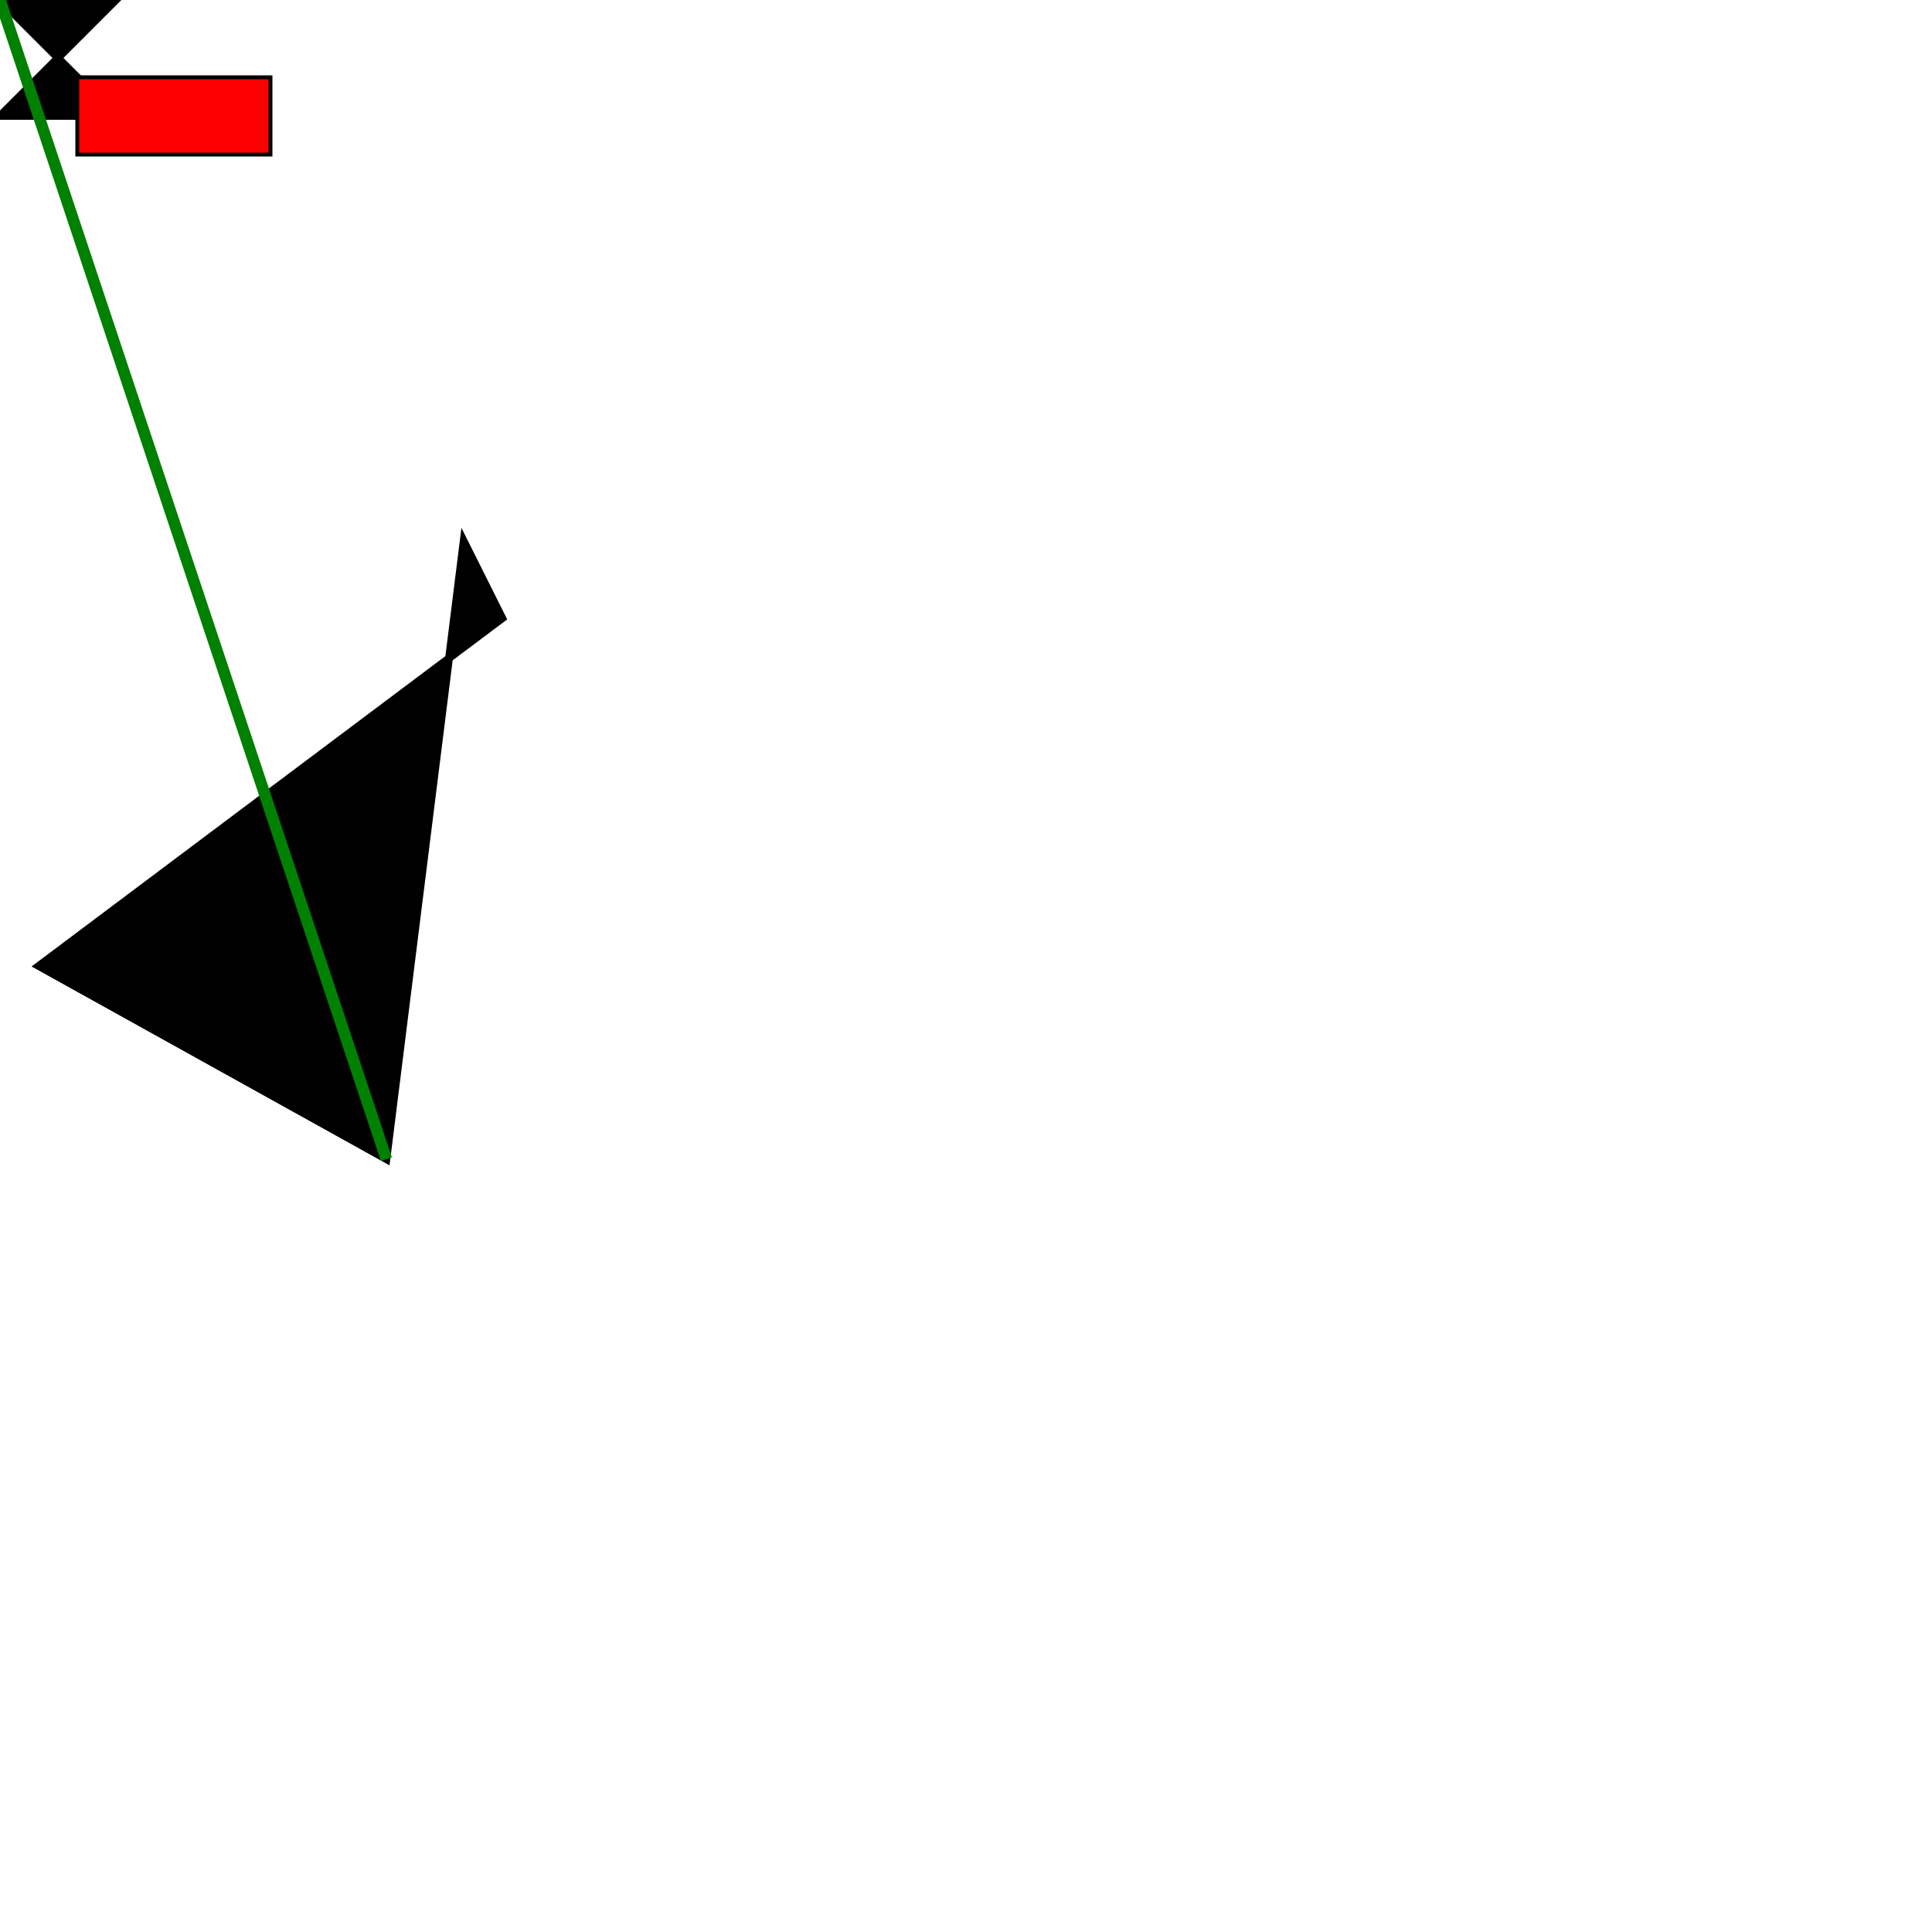
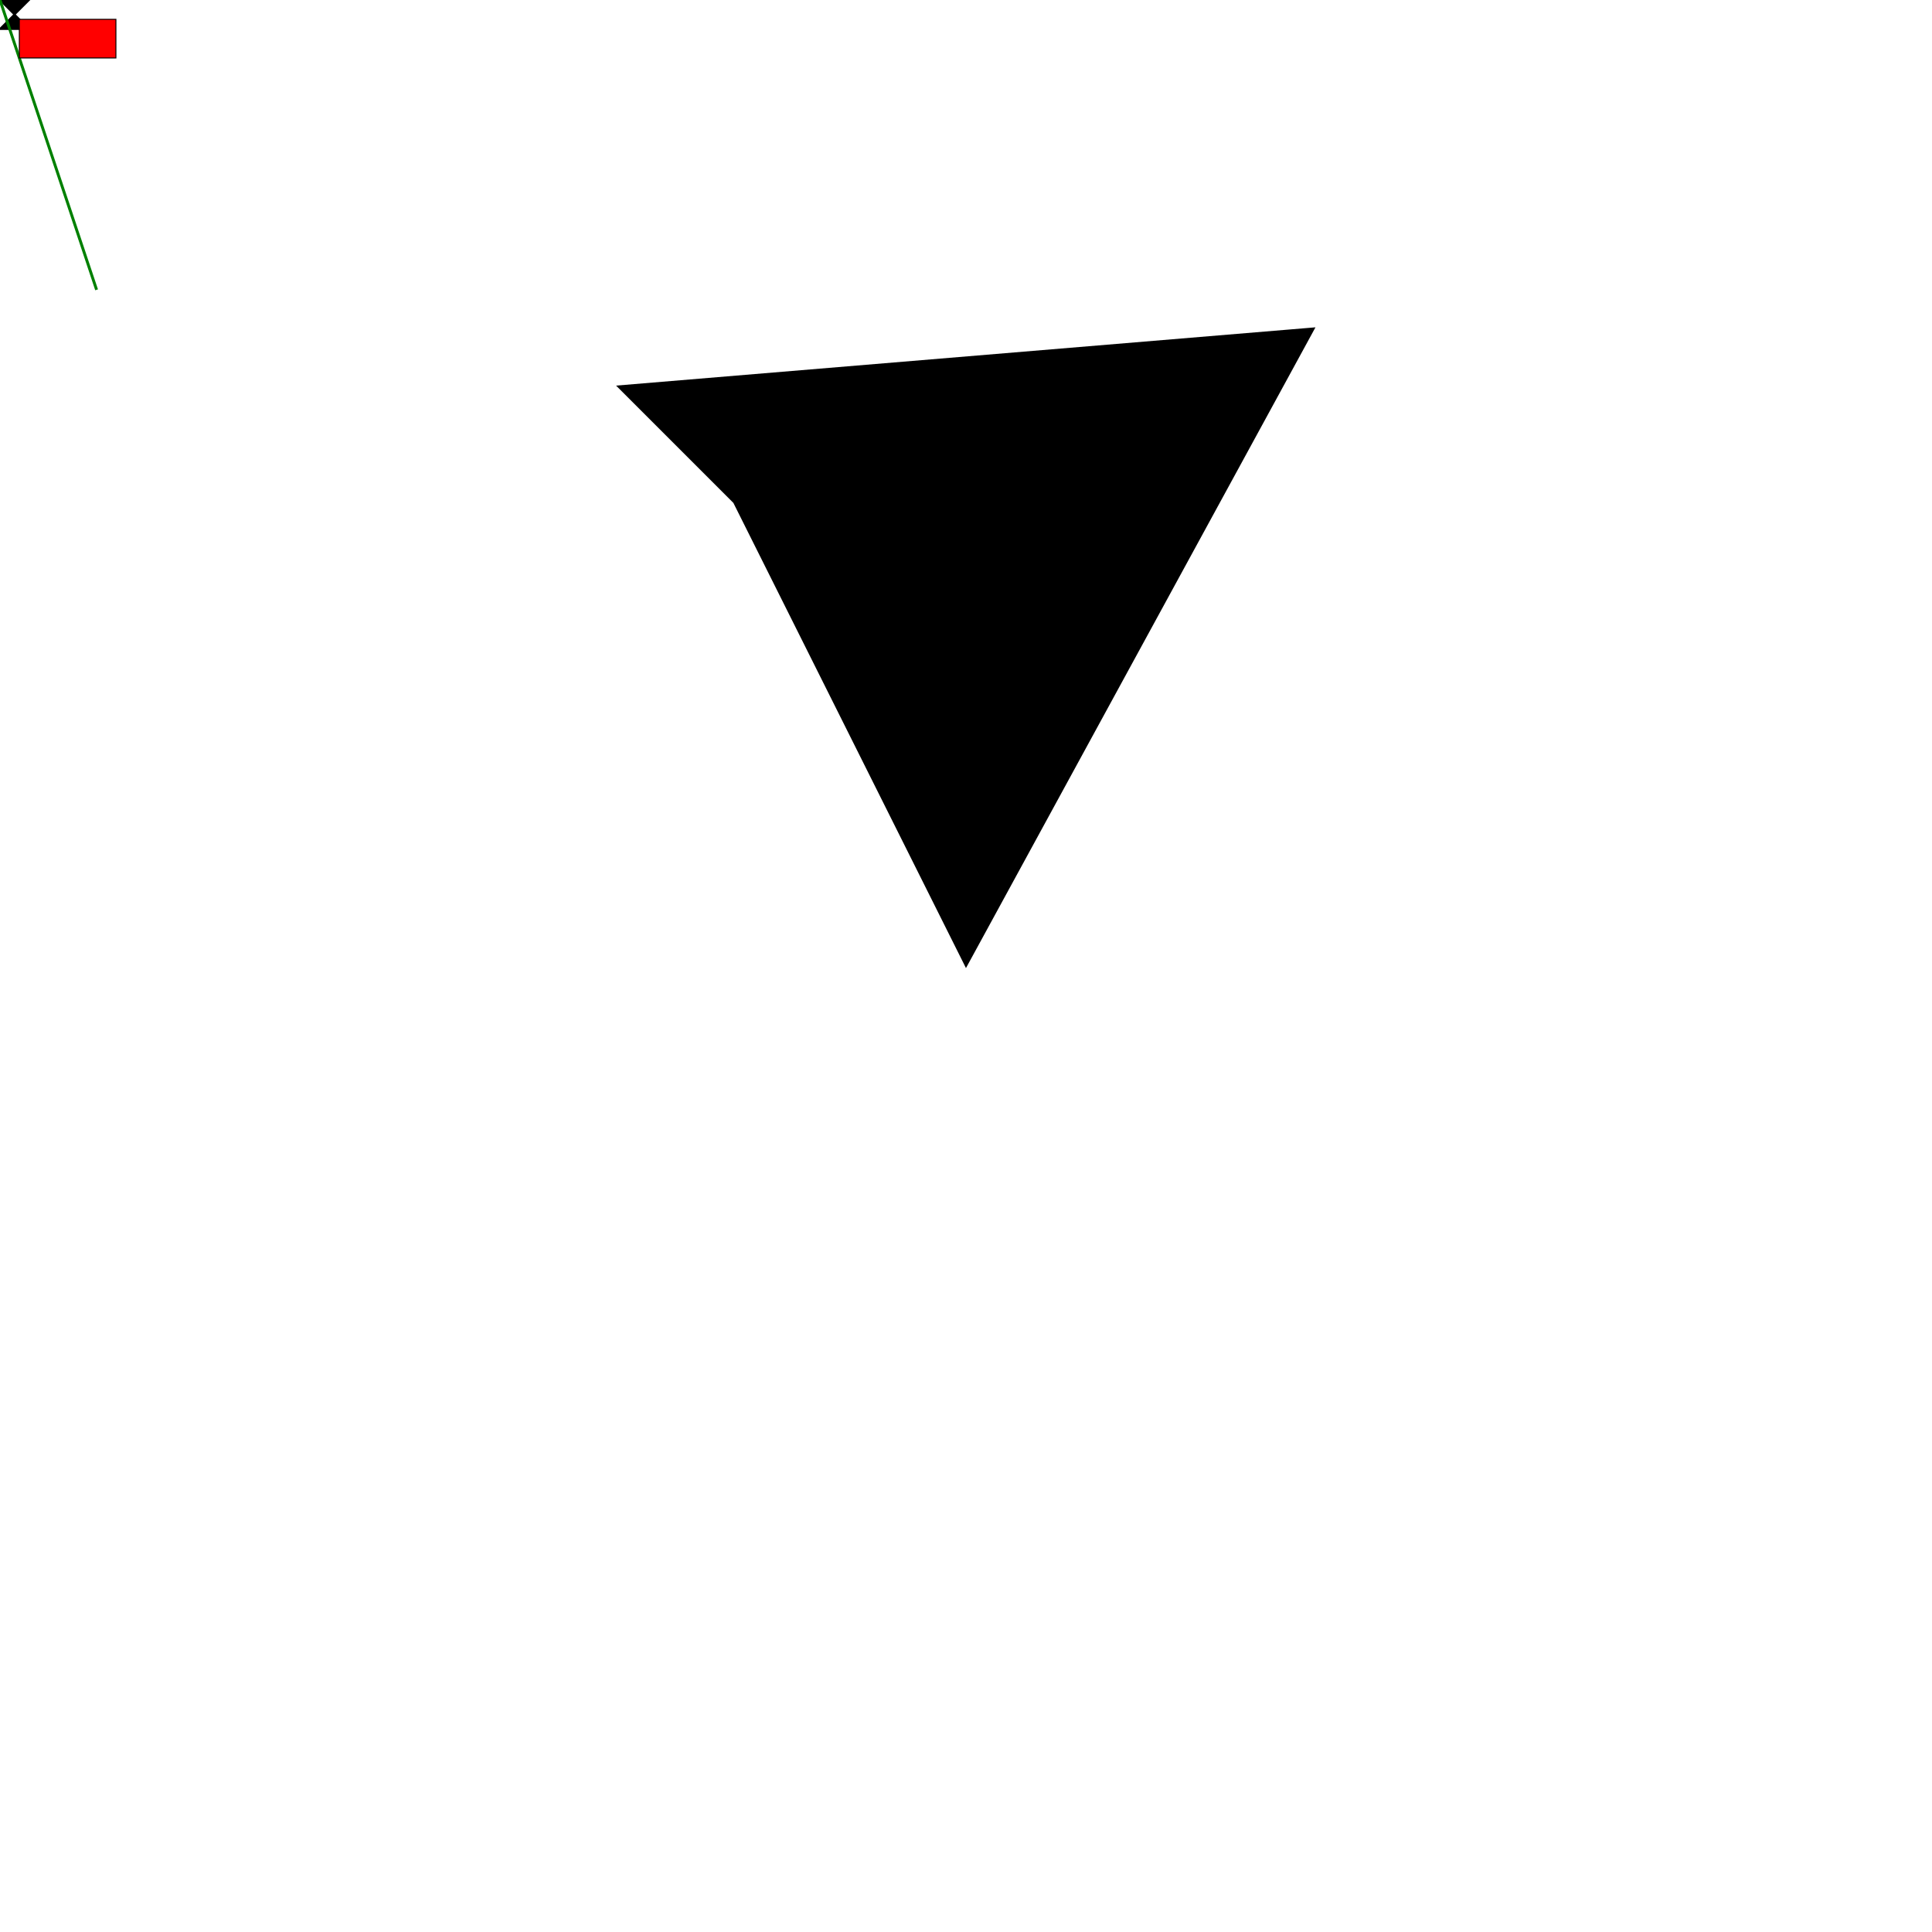
- <svg xmlns="http://www.w3.org/2000/svg" width="500" height="500" version="1.1">
-   <polygon points="100,300 120, 140 130, 160 10, 250 " stroke="black" fill="black" stroke-width="2" />
+ <svg xmlns="http://www.w3.org/2000/svg" width="2000" height="2000" version="1.1">
+   <polygon points="1000,1000 760, 520 640, 400 1360, 340 " stroke="black" fill="black" stroke-width="2" />
  <polygon points="0,0 30, 30 0, 30 30, 0 " stroke="black" fill="black" stroke-width="2" />
  <line x1="0" x2="100" y1="0" y2="300" stroke="green" stroke-width="3" />
-   <rect x="20" y="20" width="50" height="20" stroke="black" fill="red" stroke-width="1" />
+   <rect x="20" y="20" width="100" height="40" stroke="black" fill="red" stroke-width="1" />
</svg>
